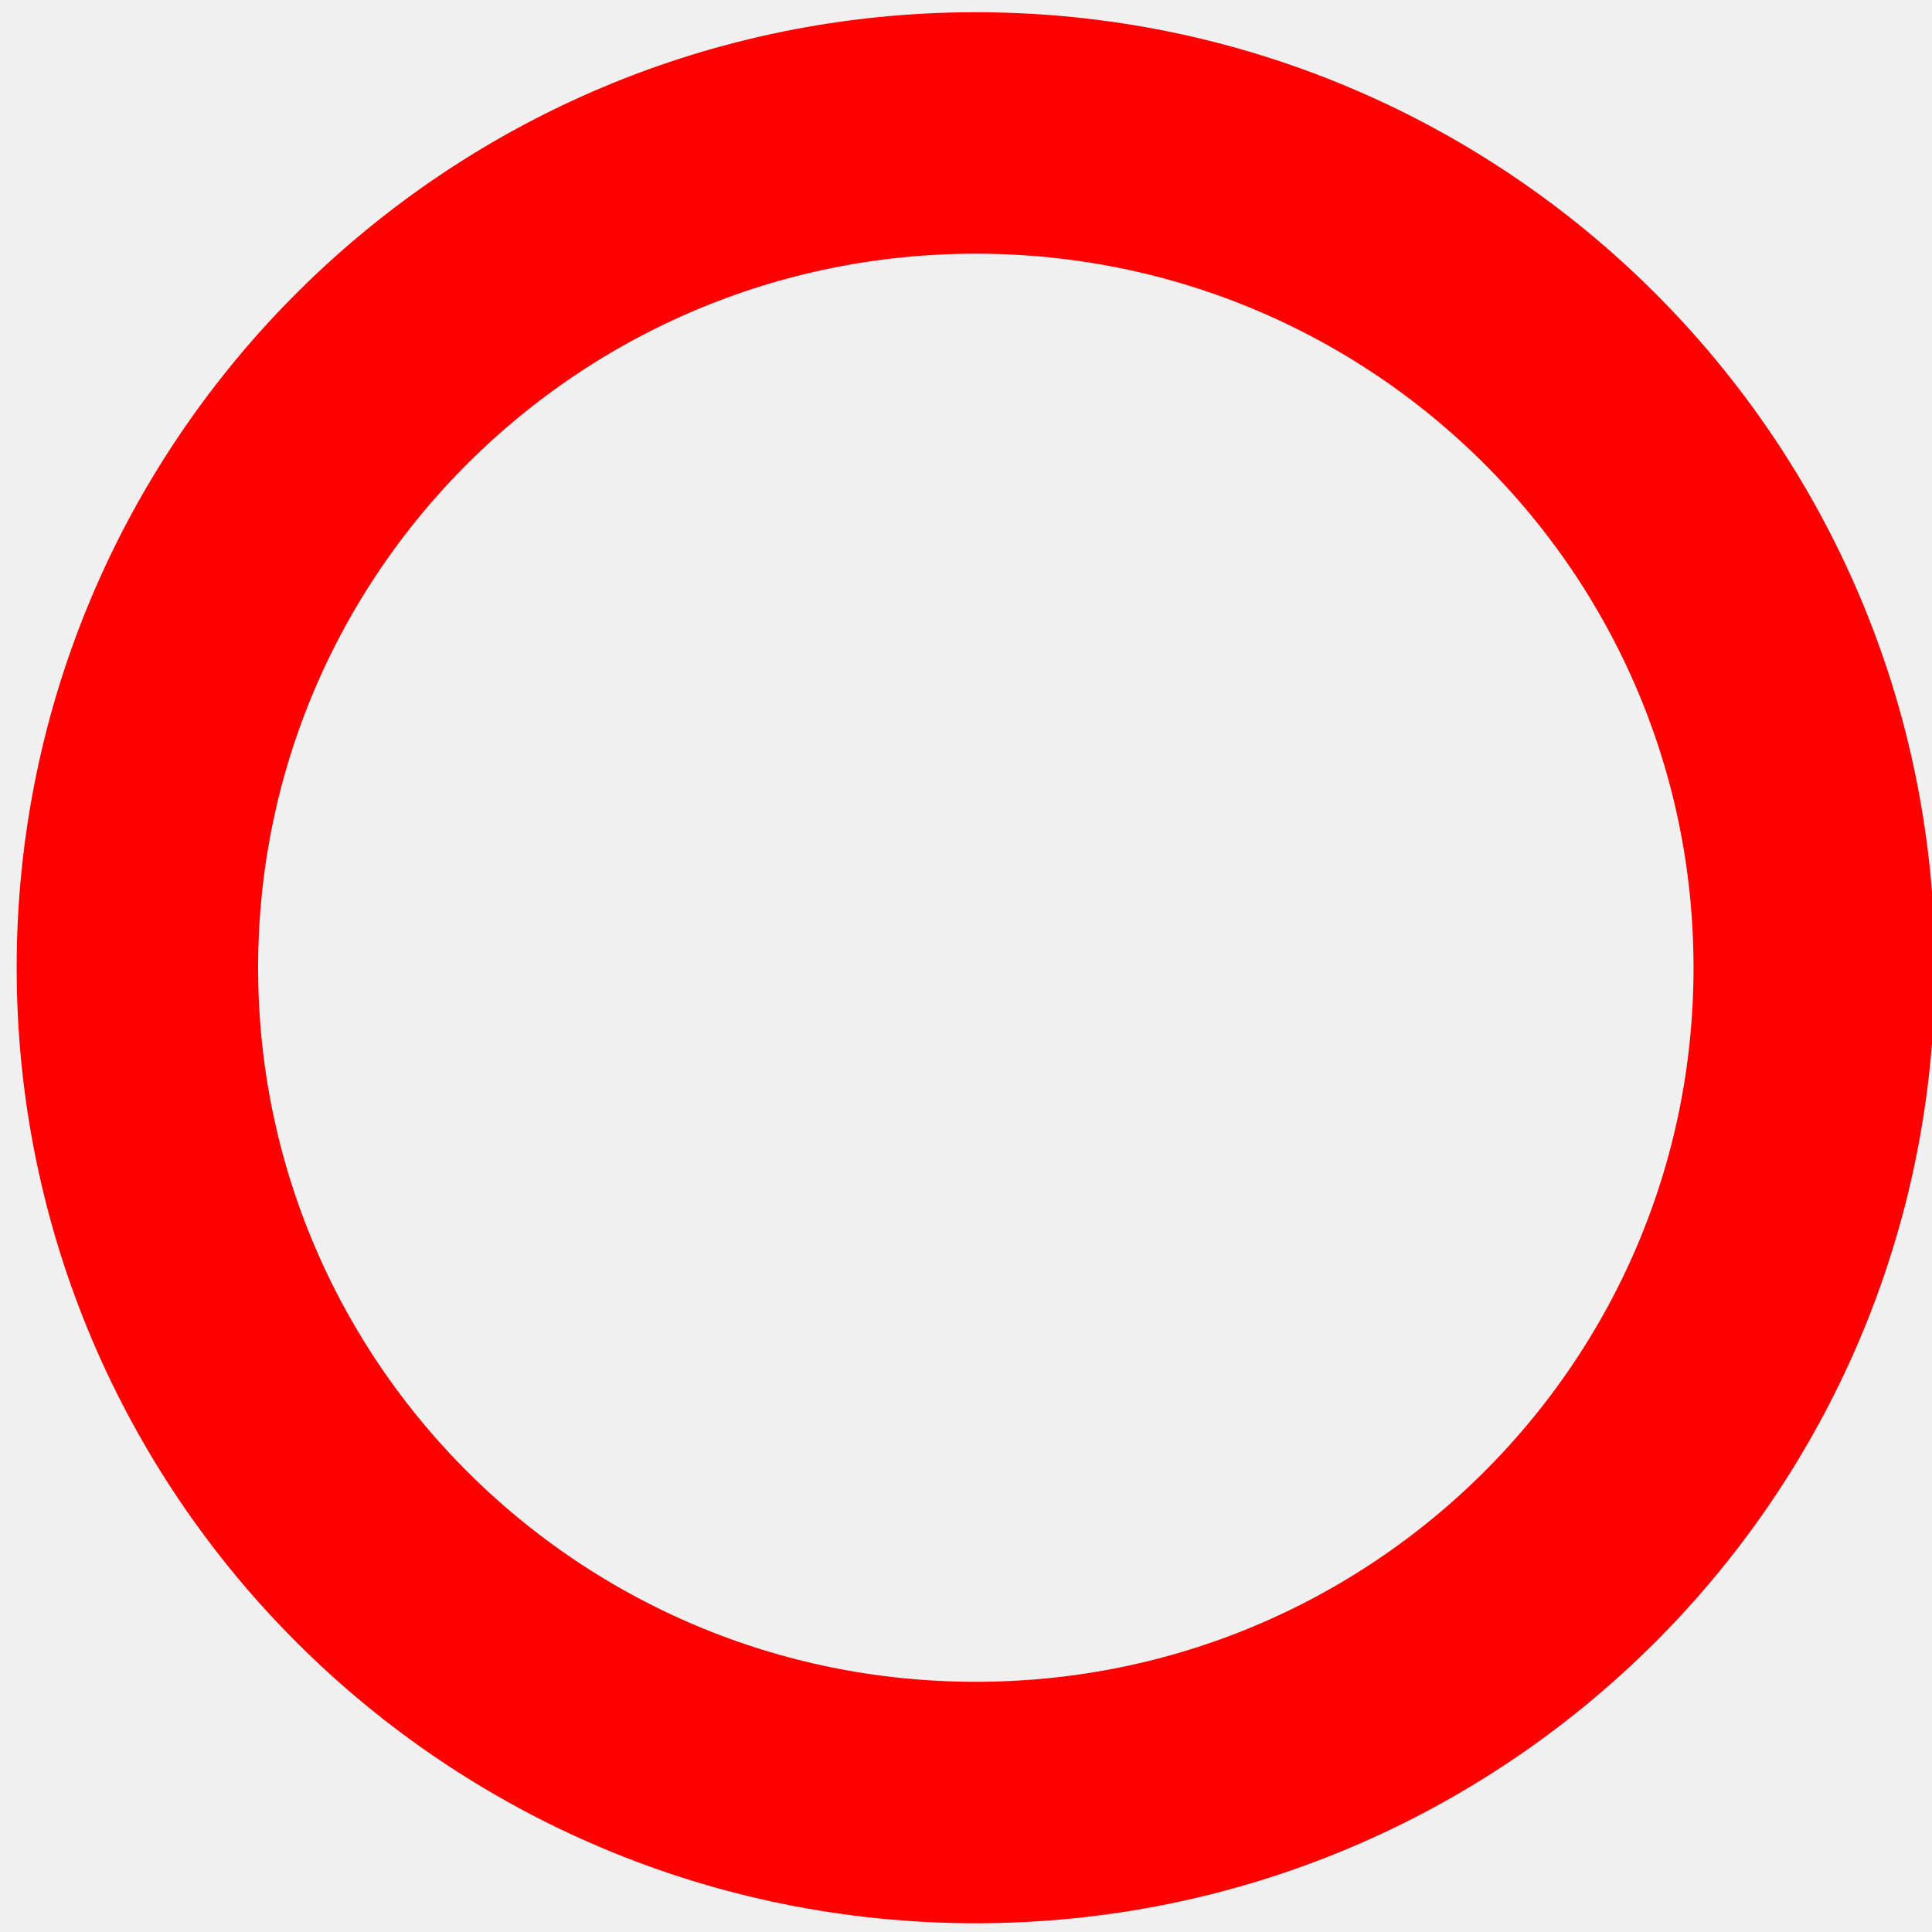
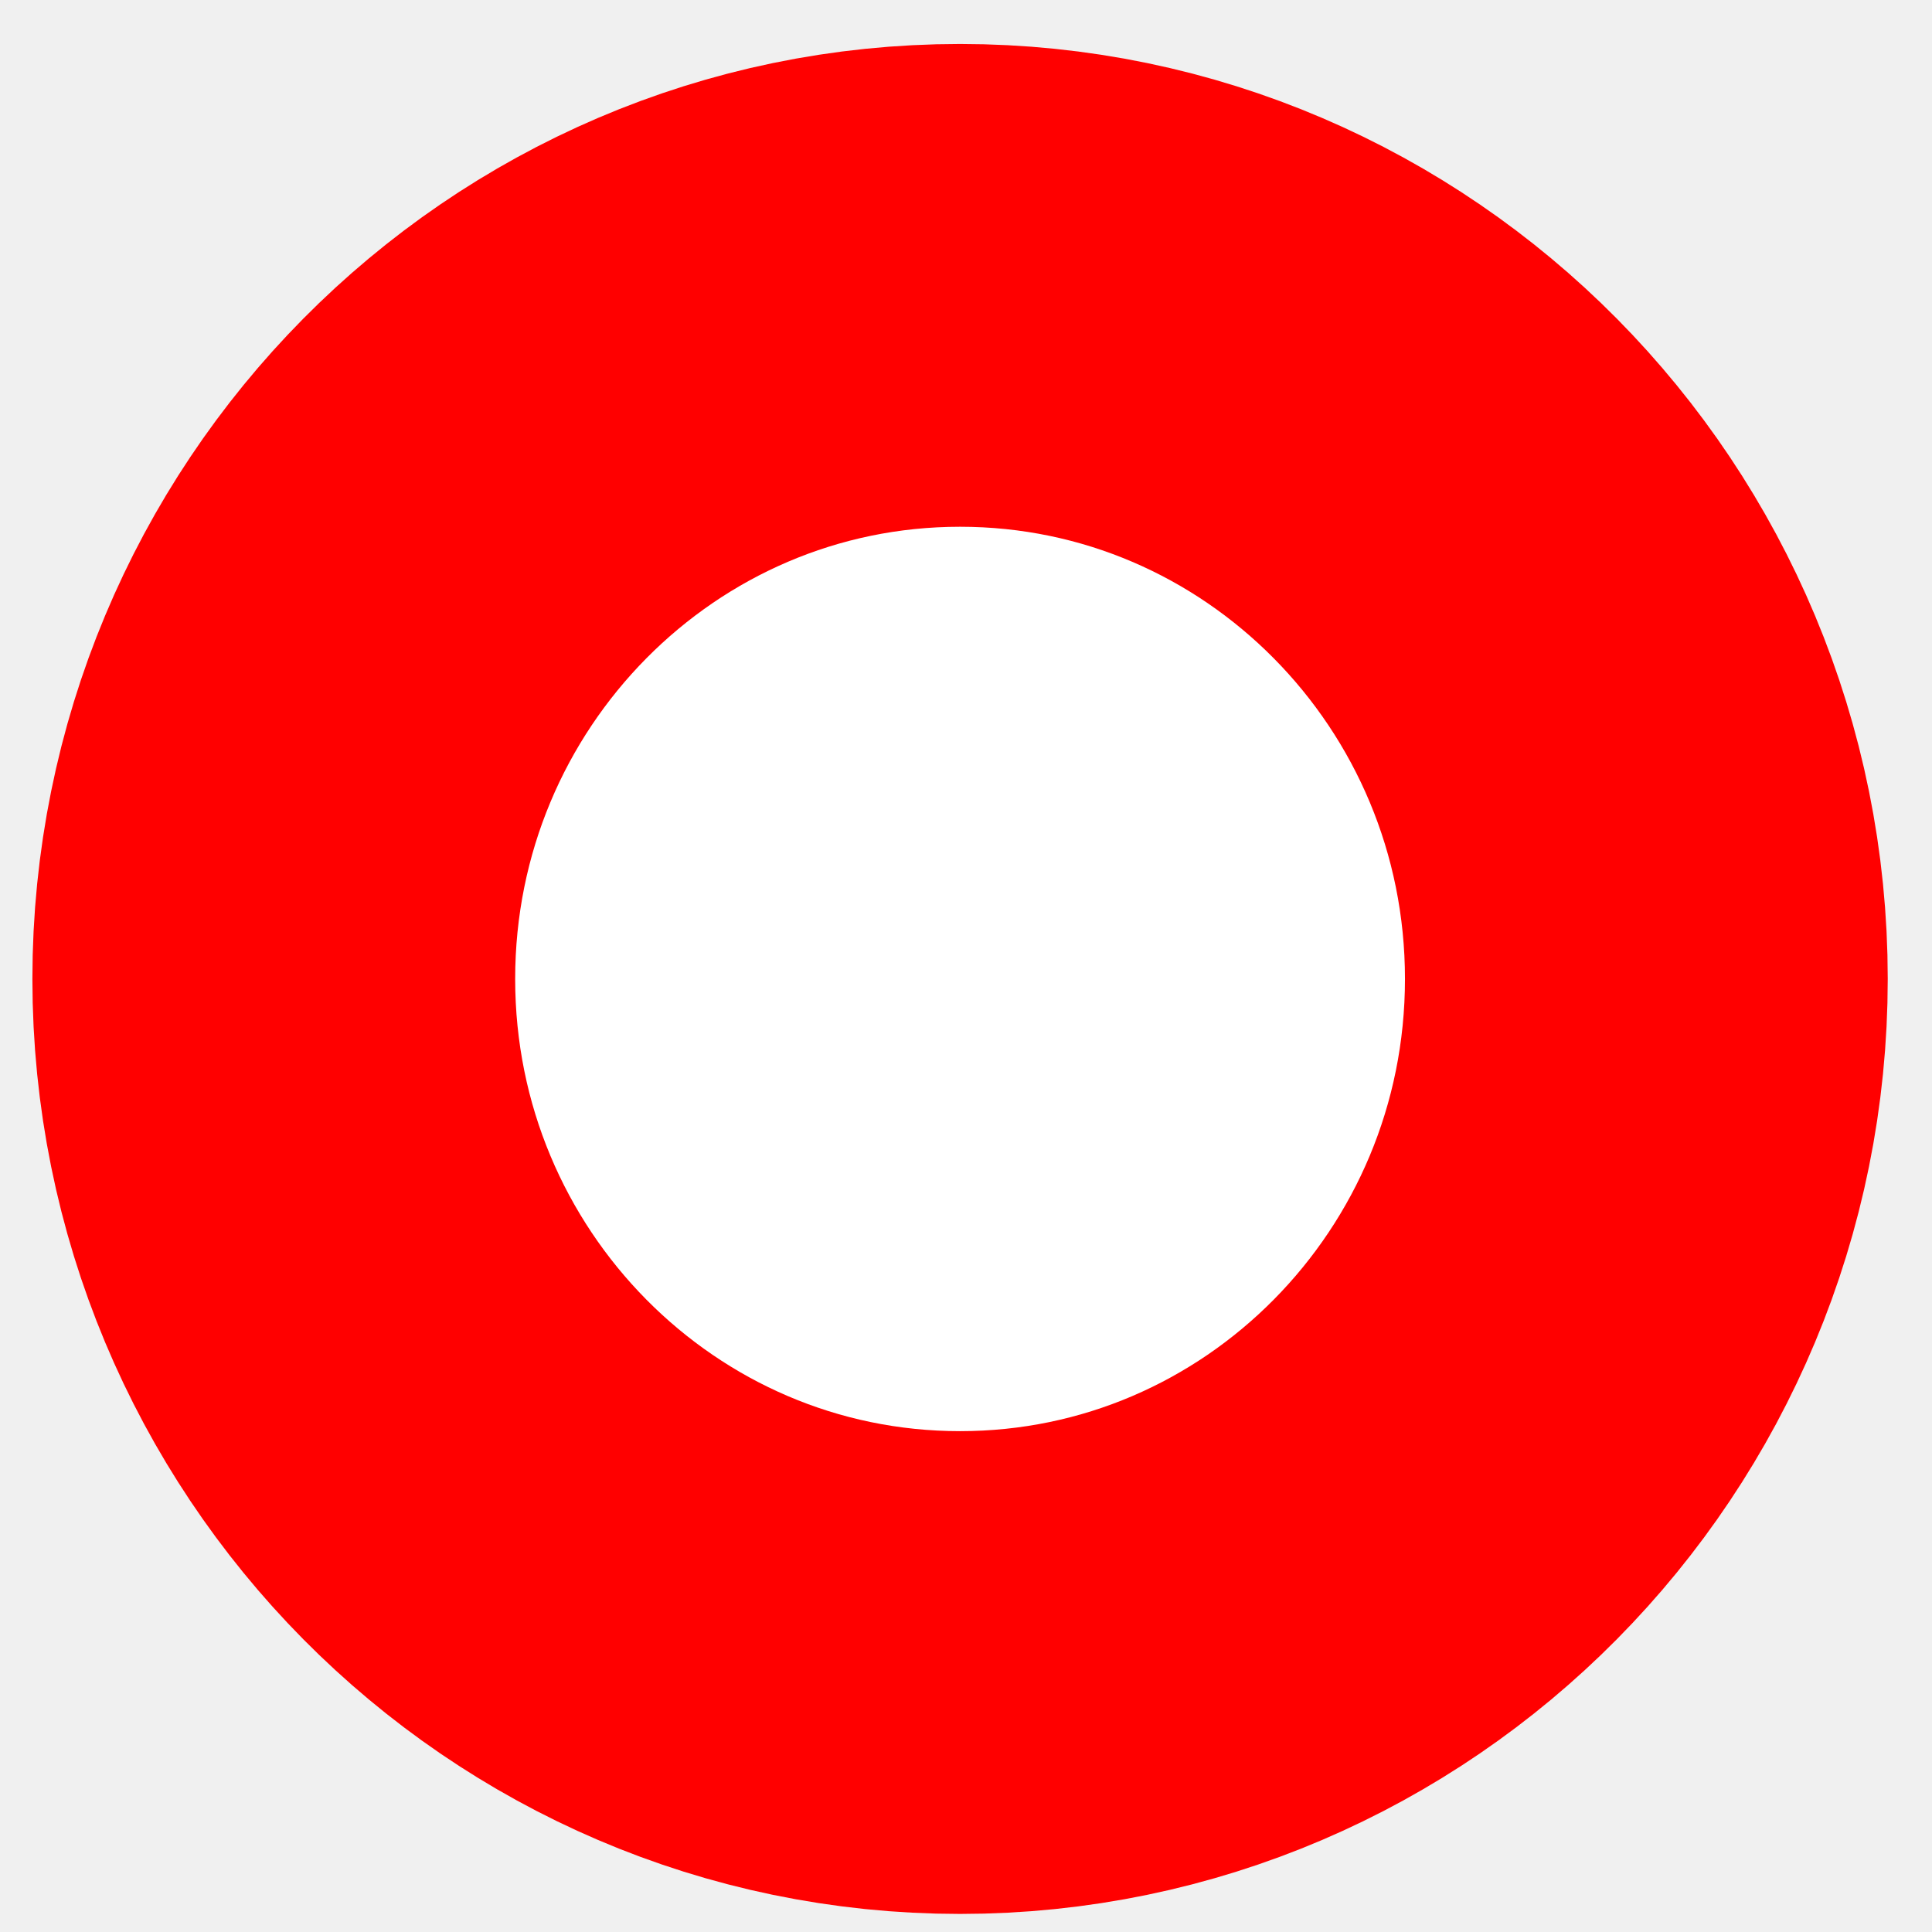
- <svg xmlns="http://www.w3.org/2000/svg" width="16" height="16" viewBox="0 0 4.233 4.233" version="1.1" id="svg8">
+ <svg xmlns="http://www.w3.org/2000/svg" width="8" height="8" viewBox="0 0 2.117 2.117" version="1.1" id="svg8">
  <defs id="defs2" />
-   <g id="layer1" transform="translate(0,-292.7667)">
-     <ellipse id="path3823" style="fill:none;stroke:#ff0000;stroke-width:0.529;stroke-miterlimit:4;stroke-dasharray:none;stroke-opacity:1" ry="1.829" rx="1.837" cy="294.887" cx="2.138" />
+   <g id="layer1" transform="translate(0,-294.8833)">
+     <ellipse id="path3823" style="fill:#ffffff;stroke:#ff0000;stroke-width:0.529;stroke-miterlimit:4;stroke-dasharray:none;stroke-opacity:1;fill-opacity:1" ry="0.76" rx="0.752" cy="295.956" cx="1.052" />
  </g>
</svg>
